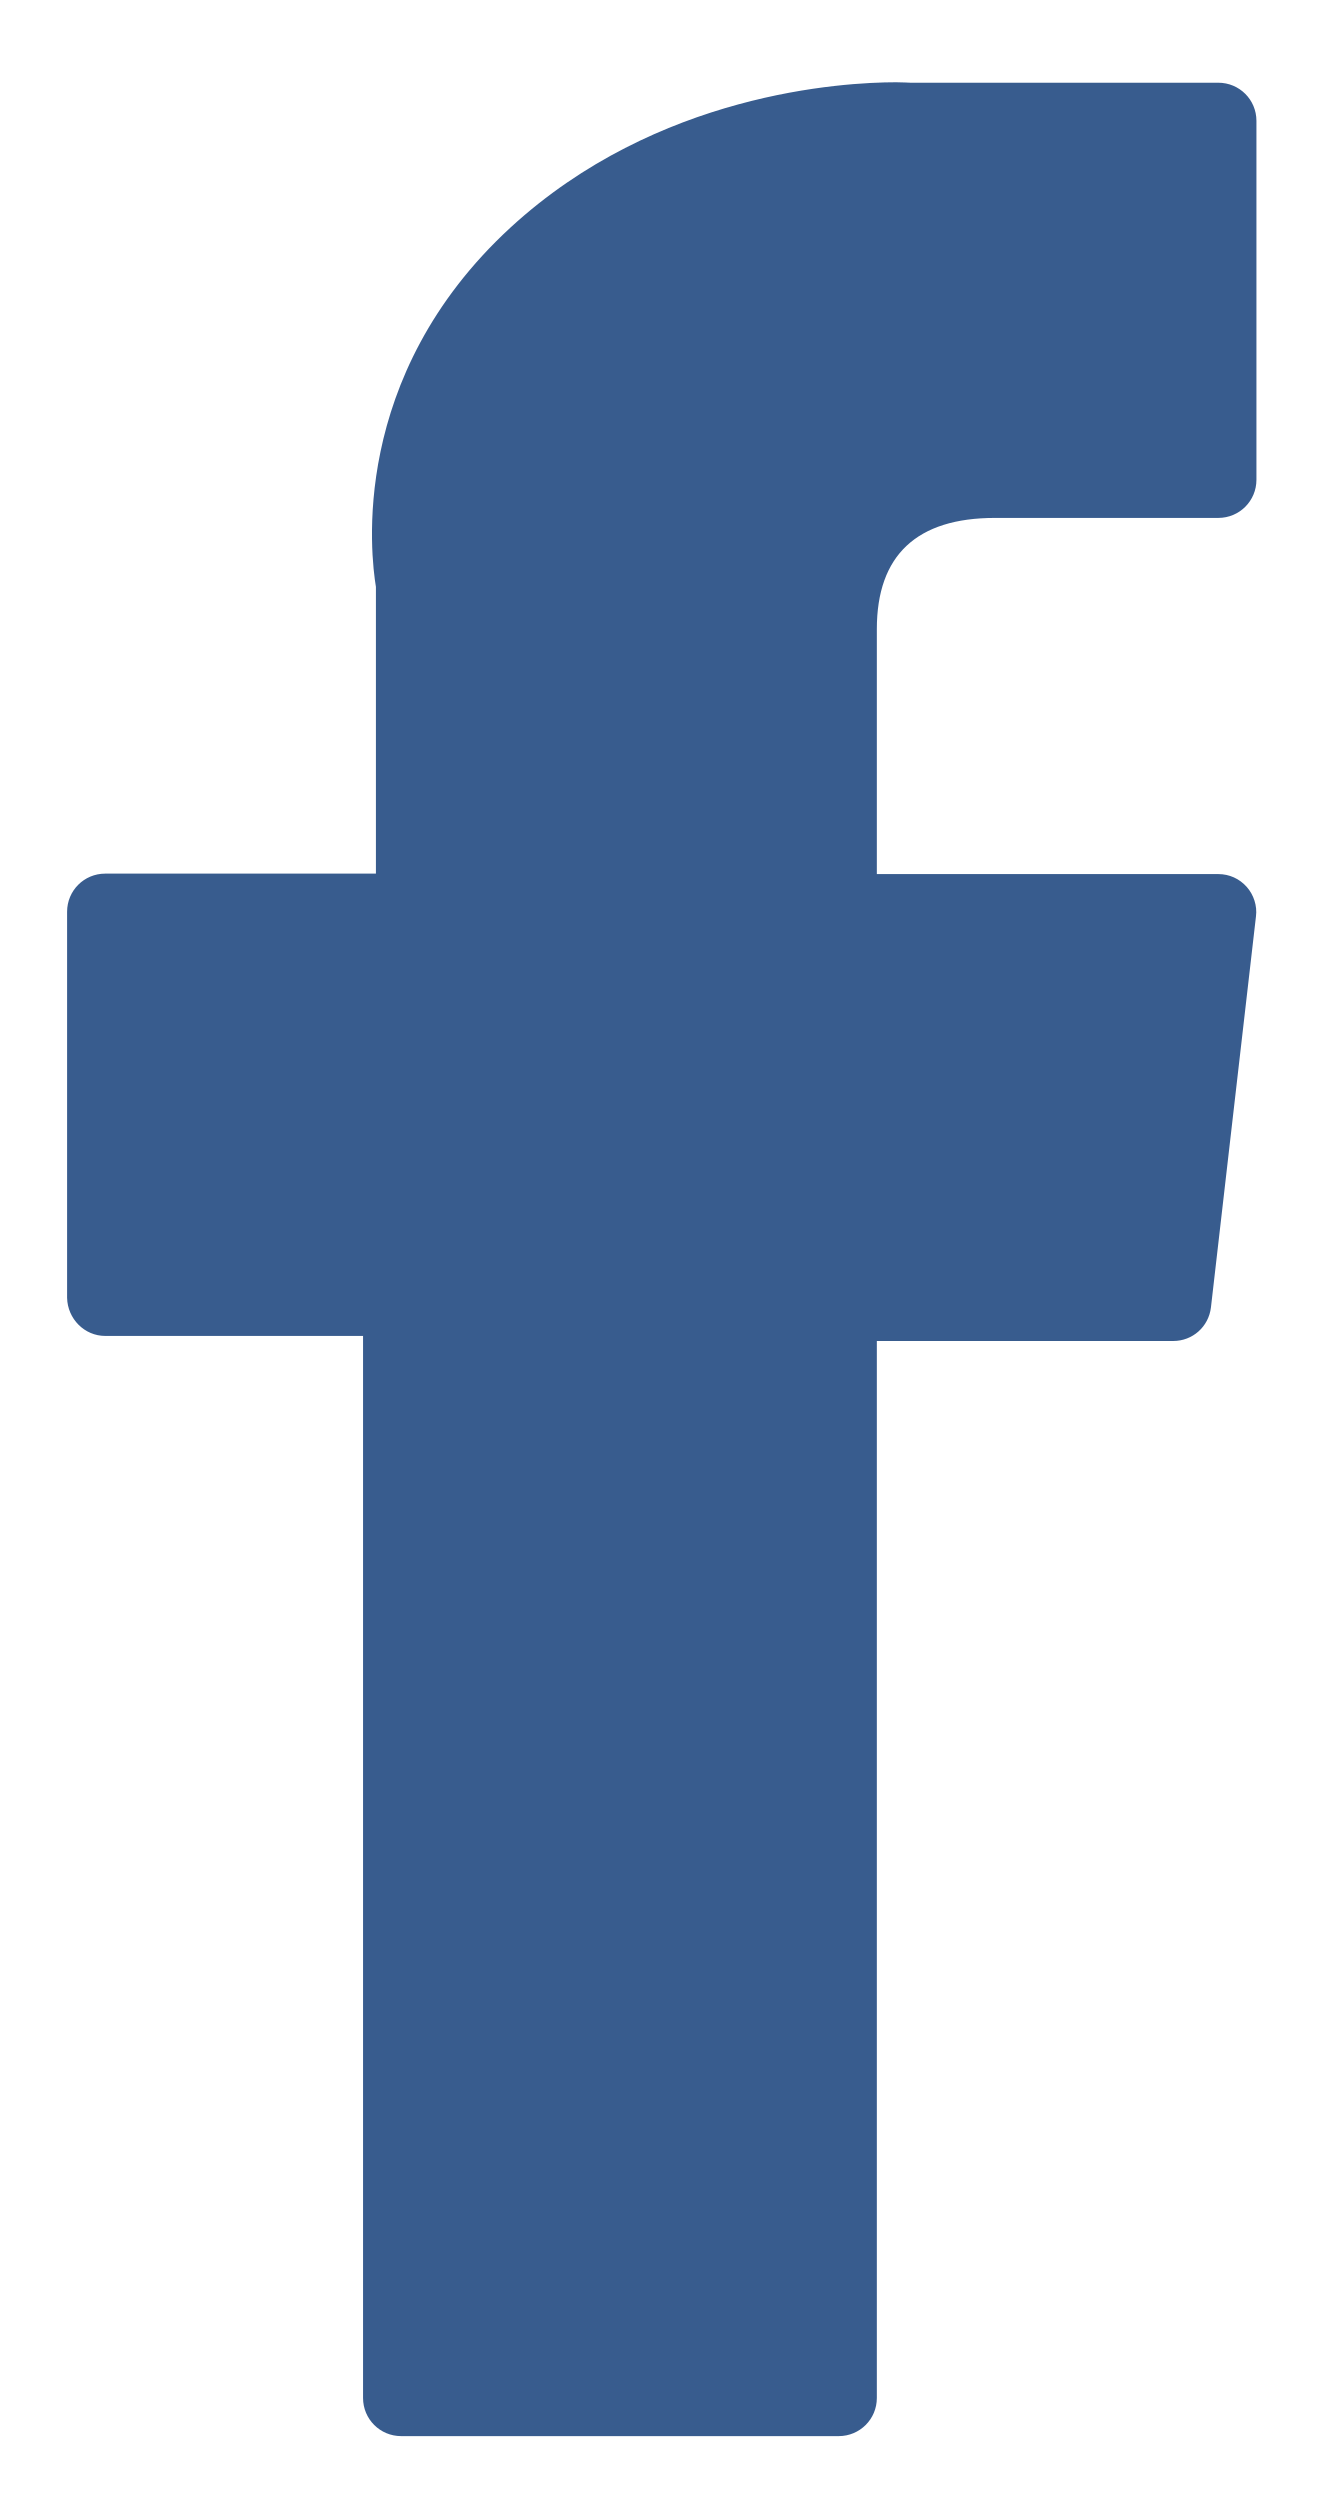
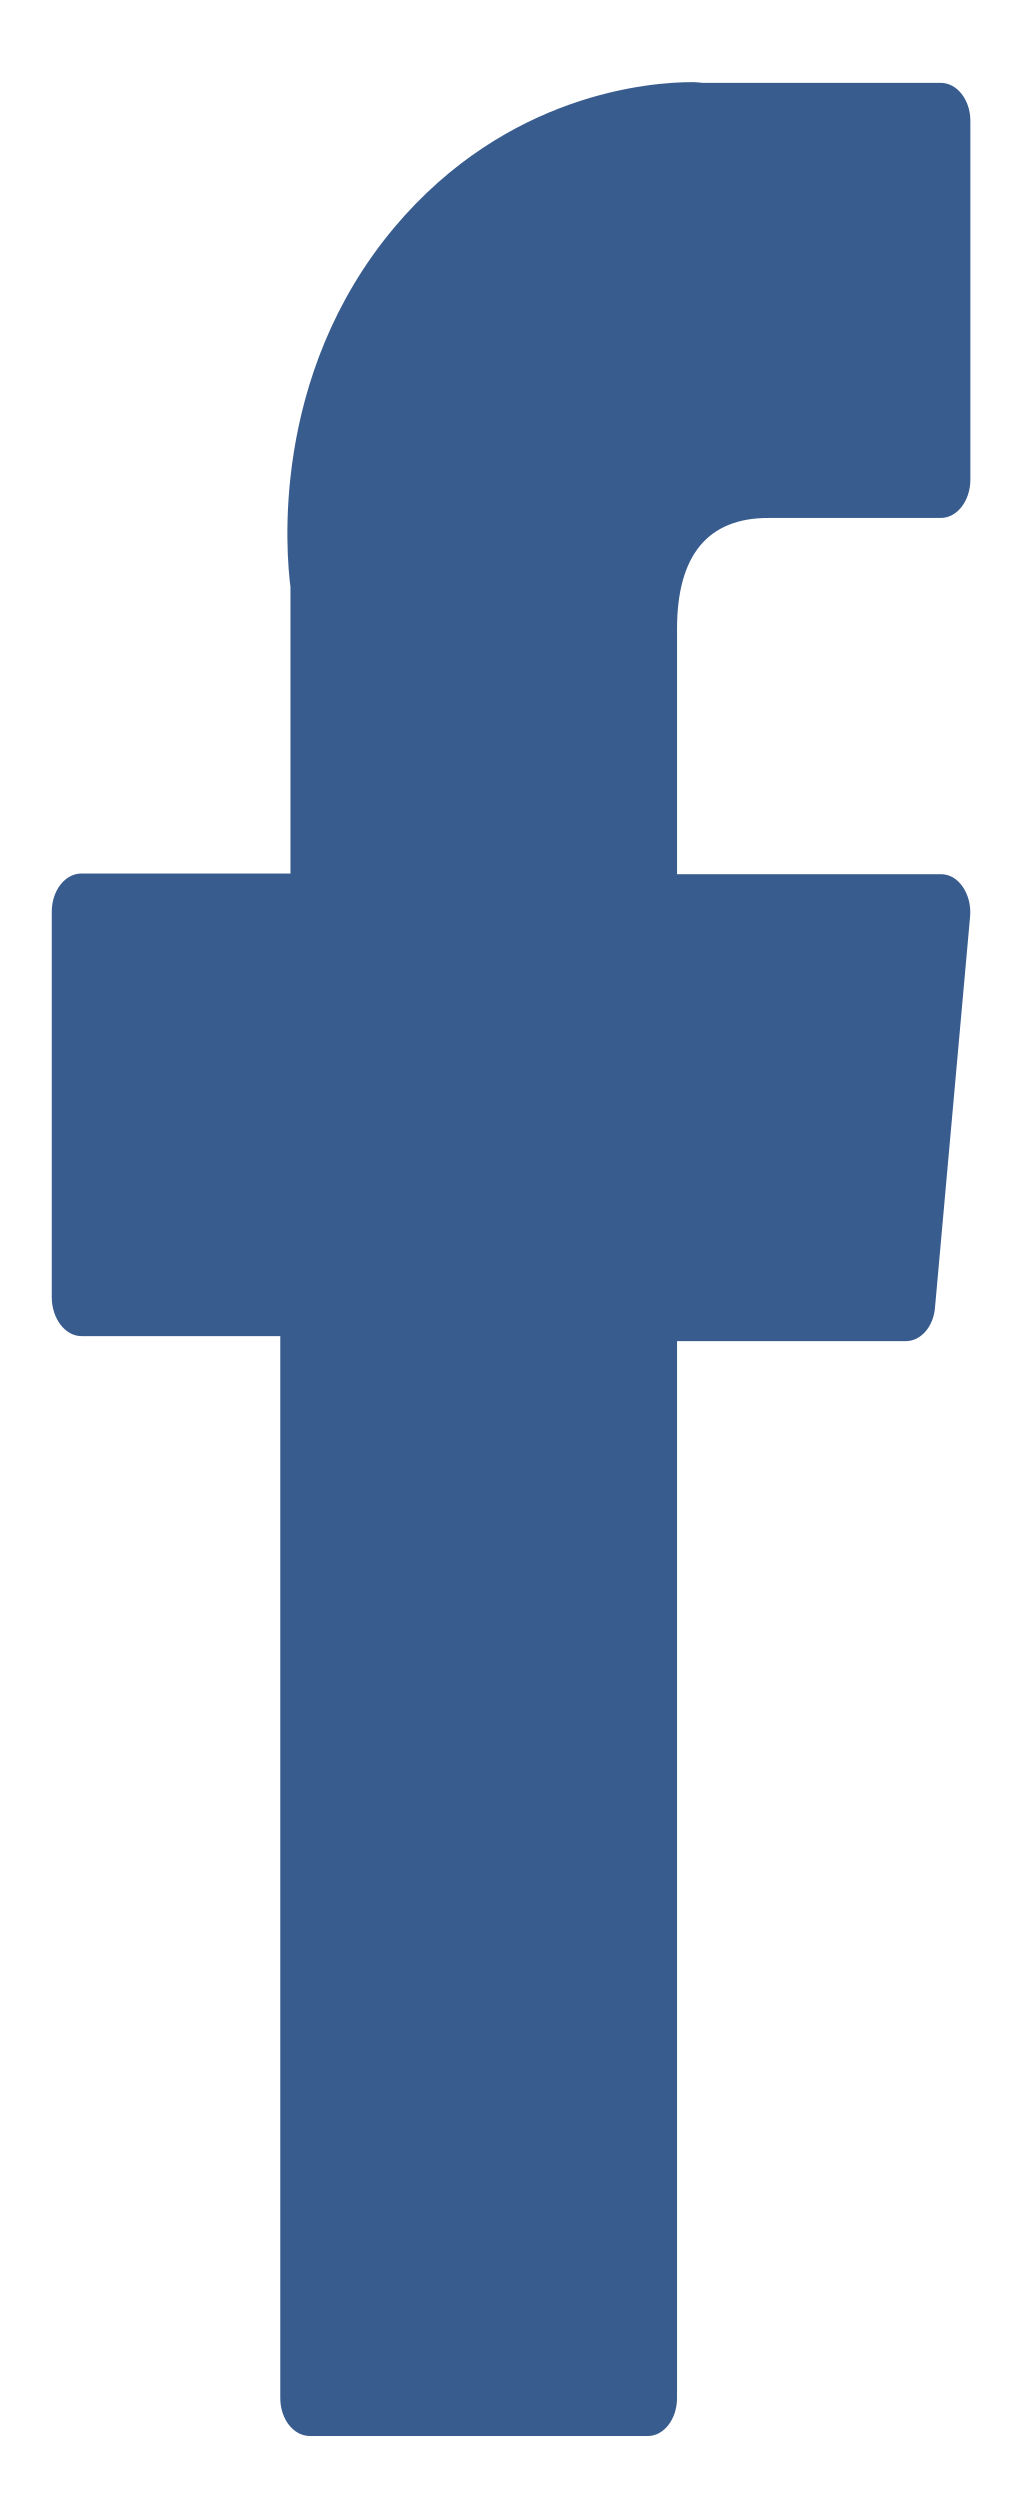
- <svg xmlns="http://www.w3.org/2000/svg" version="1.1" id="Layer_1" x="0px" y="0px" viewBox="-113 264 287 544" style="enable-background:new -113 264 287 544;" xml:space="preserve">
-   <style type="text/css">
- 	.st0{fill:#385C8E;}
- </style>
-   <path class="st0" d="M-90.1,554.7H-34v231.1c0,4.6,3.7,8.3,8.3,8.3h95.2c4.6,0,8.3-3.7,8.3-8.3v-230h64.5c4.2,0,7.7-3.1,8.2-7.3  l9.8-85.1c0.3-2.3-0.5-4.7-2-6.4c-1.6-1.8-3.8-2.8-6.2-2.8H77.8v-53.3c0-16.1,8.7-24.2,25.7-24.2c2.4,0,48.6,0,48.6,0  c4.6,0,8.3-3.7,8.3-8.3v-78.1c0-4.6-3.7-8.3-8.3-8.3h-67c-0.5,0-1.5-0.1-3.1-0.1c-11.6,0-52,2.3-83.9,31.6  C-37.2,346-32.3,385-31.2,391.7v62.4h-58.9c-4.6,0-8.3,3.7-8.3,8.3v84C-98.3,551-94.6,554.7-90.1,554.7z" />
+ <svg xmlns="http://www.w3.org/2000/svg" width="11pt" height="27pt" viewBox="0 0 11 27" version="1.1">
+   <g id="surface1">
+     <path style=" stroke:none;fill-rule:nonzero;fill:rgb(21.961%,36.078%,55.686%);fill-opacity:1;" d="M 0.879 14.43 L 3.027 14.43 L 3.027 25.898 C 3.027 26.125 3.168 26.309 3.348 26.309 L 6.996 26.309 C 7.172 26.309 7.312 26.125 7.312 25.898 L 7.312 14.484 L 9.785 14.484 C 9.945 14.484 10.082 14.328 10.098 14.121 L 10.477 9.898 C 10.488 9.781 10.457 9.664 10.398 9.578 C 10.336 9.488 10.254 9.441 10.16 9.441 L 7.312 9.441 L 7.312 6.793 C 7.312 5.996 7.645 5.594 8.297 5.594 C 8.391 5.594 10.16 5.594 10.16 5.594 C 10.336 5.594 10.48 5.41 10.48 5.18 L 10.48 1.305 C 10.48 1.078 10.336 0.895 10.16 0.895 L 7.594 0.895 C 7.574 0.895 7.535 0.887 7.473 0.887 C 7.027 0.887 5.48 1.004 4.258 2.457 C 2.906 4.07 3.094 6.004 3.137 6.34 L 3.137 9.434 L 0.879 9.434 C 0.703 9.434 0.559 9.617 0.559 9.848 L 0.559 14.016 C 0.562 14.246 0.707 14.43 0.879 14.43 Z M 0.879 14.43 " />
+   </g>
</svg>
